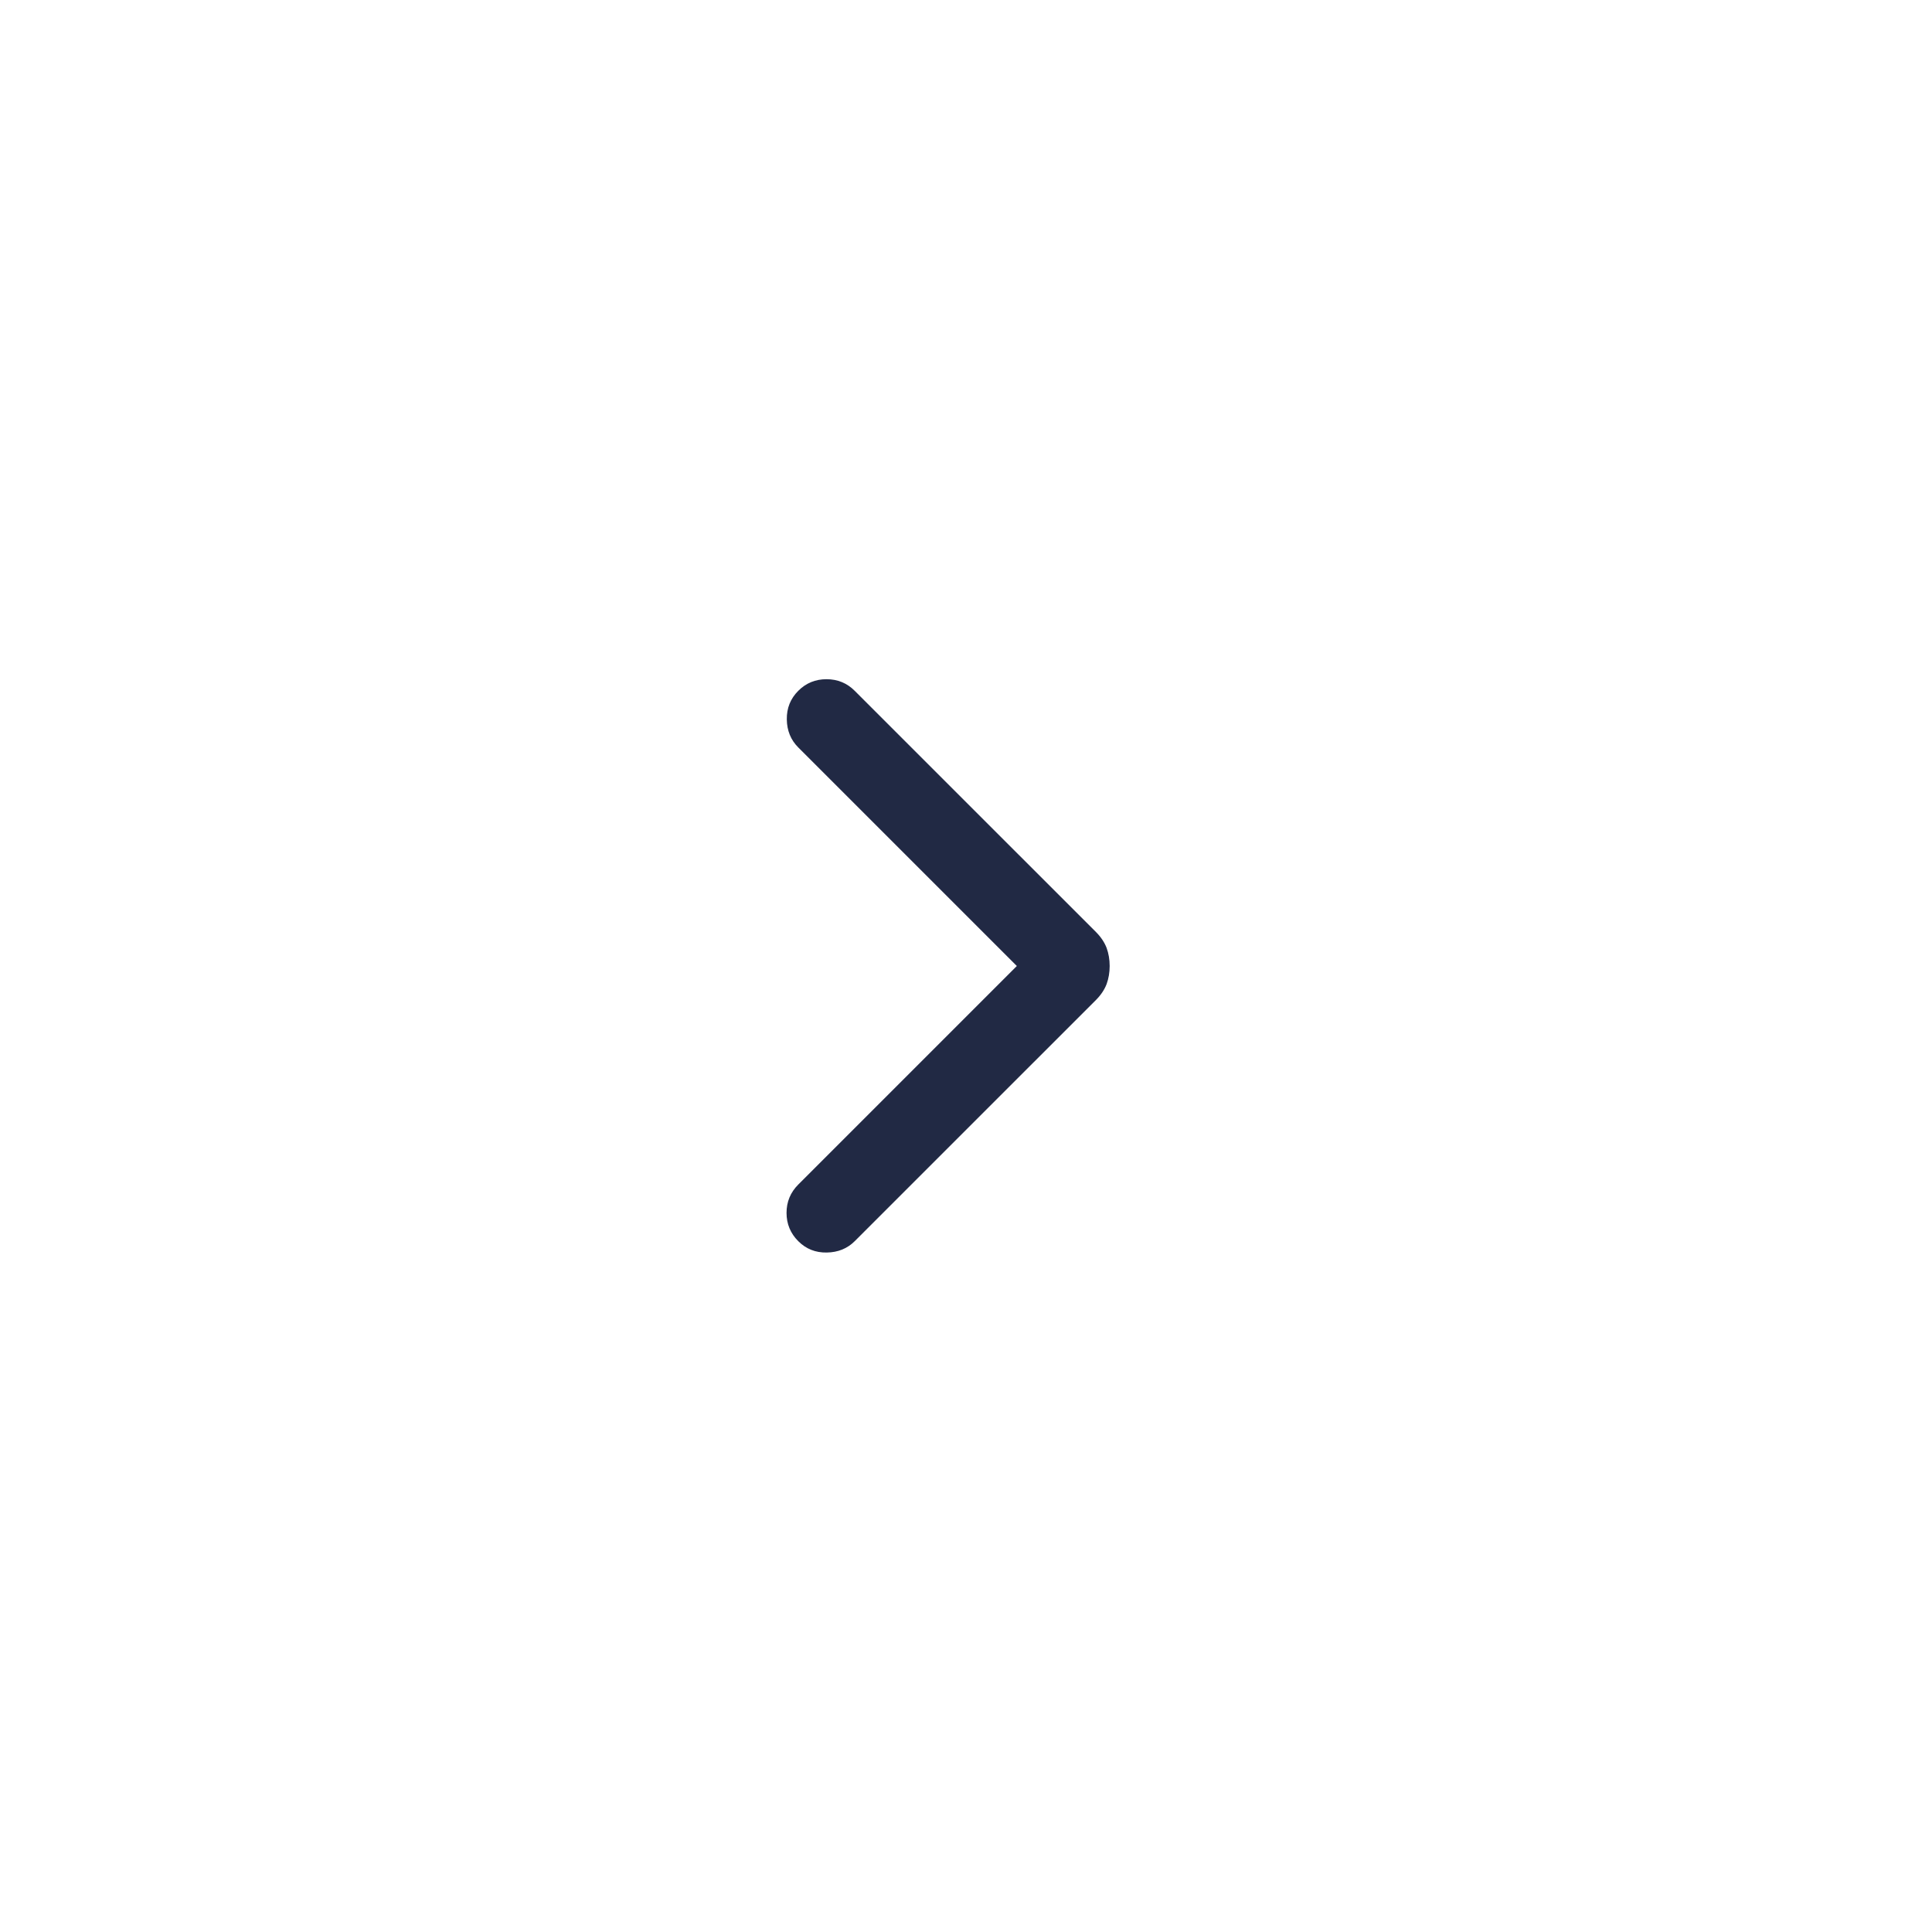
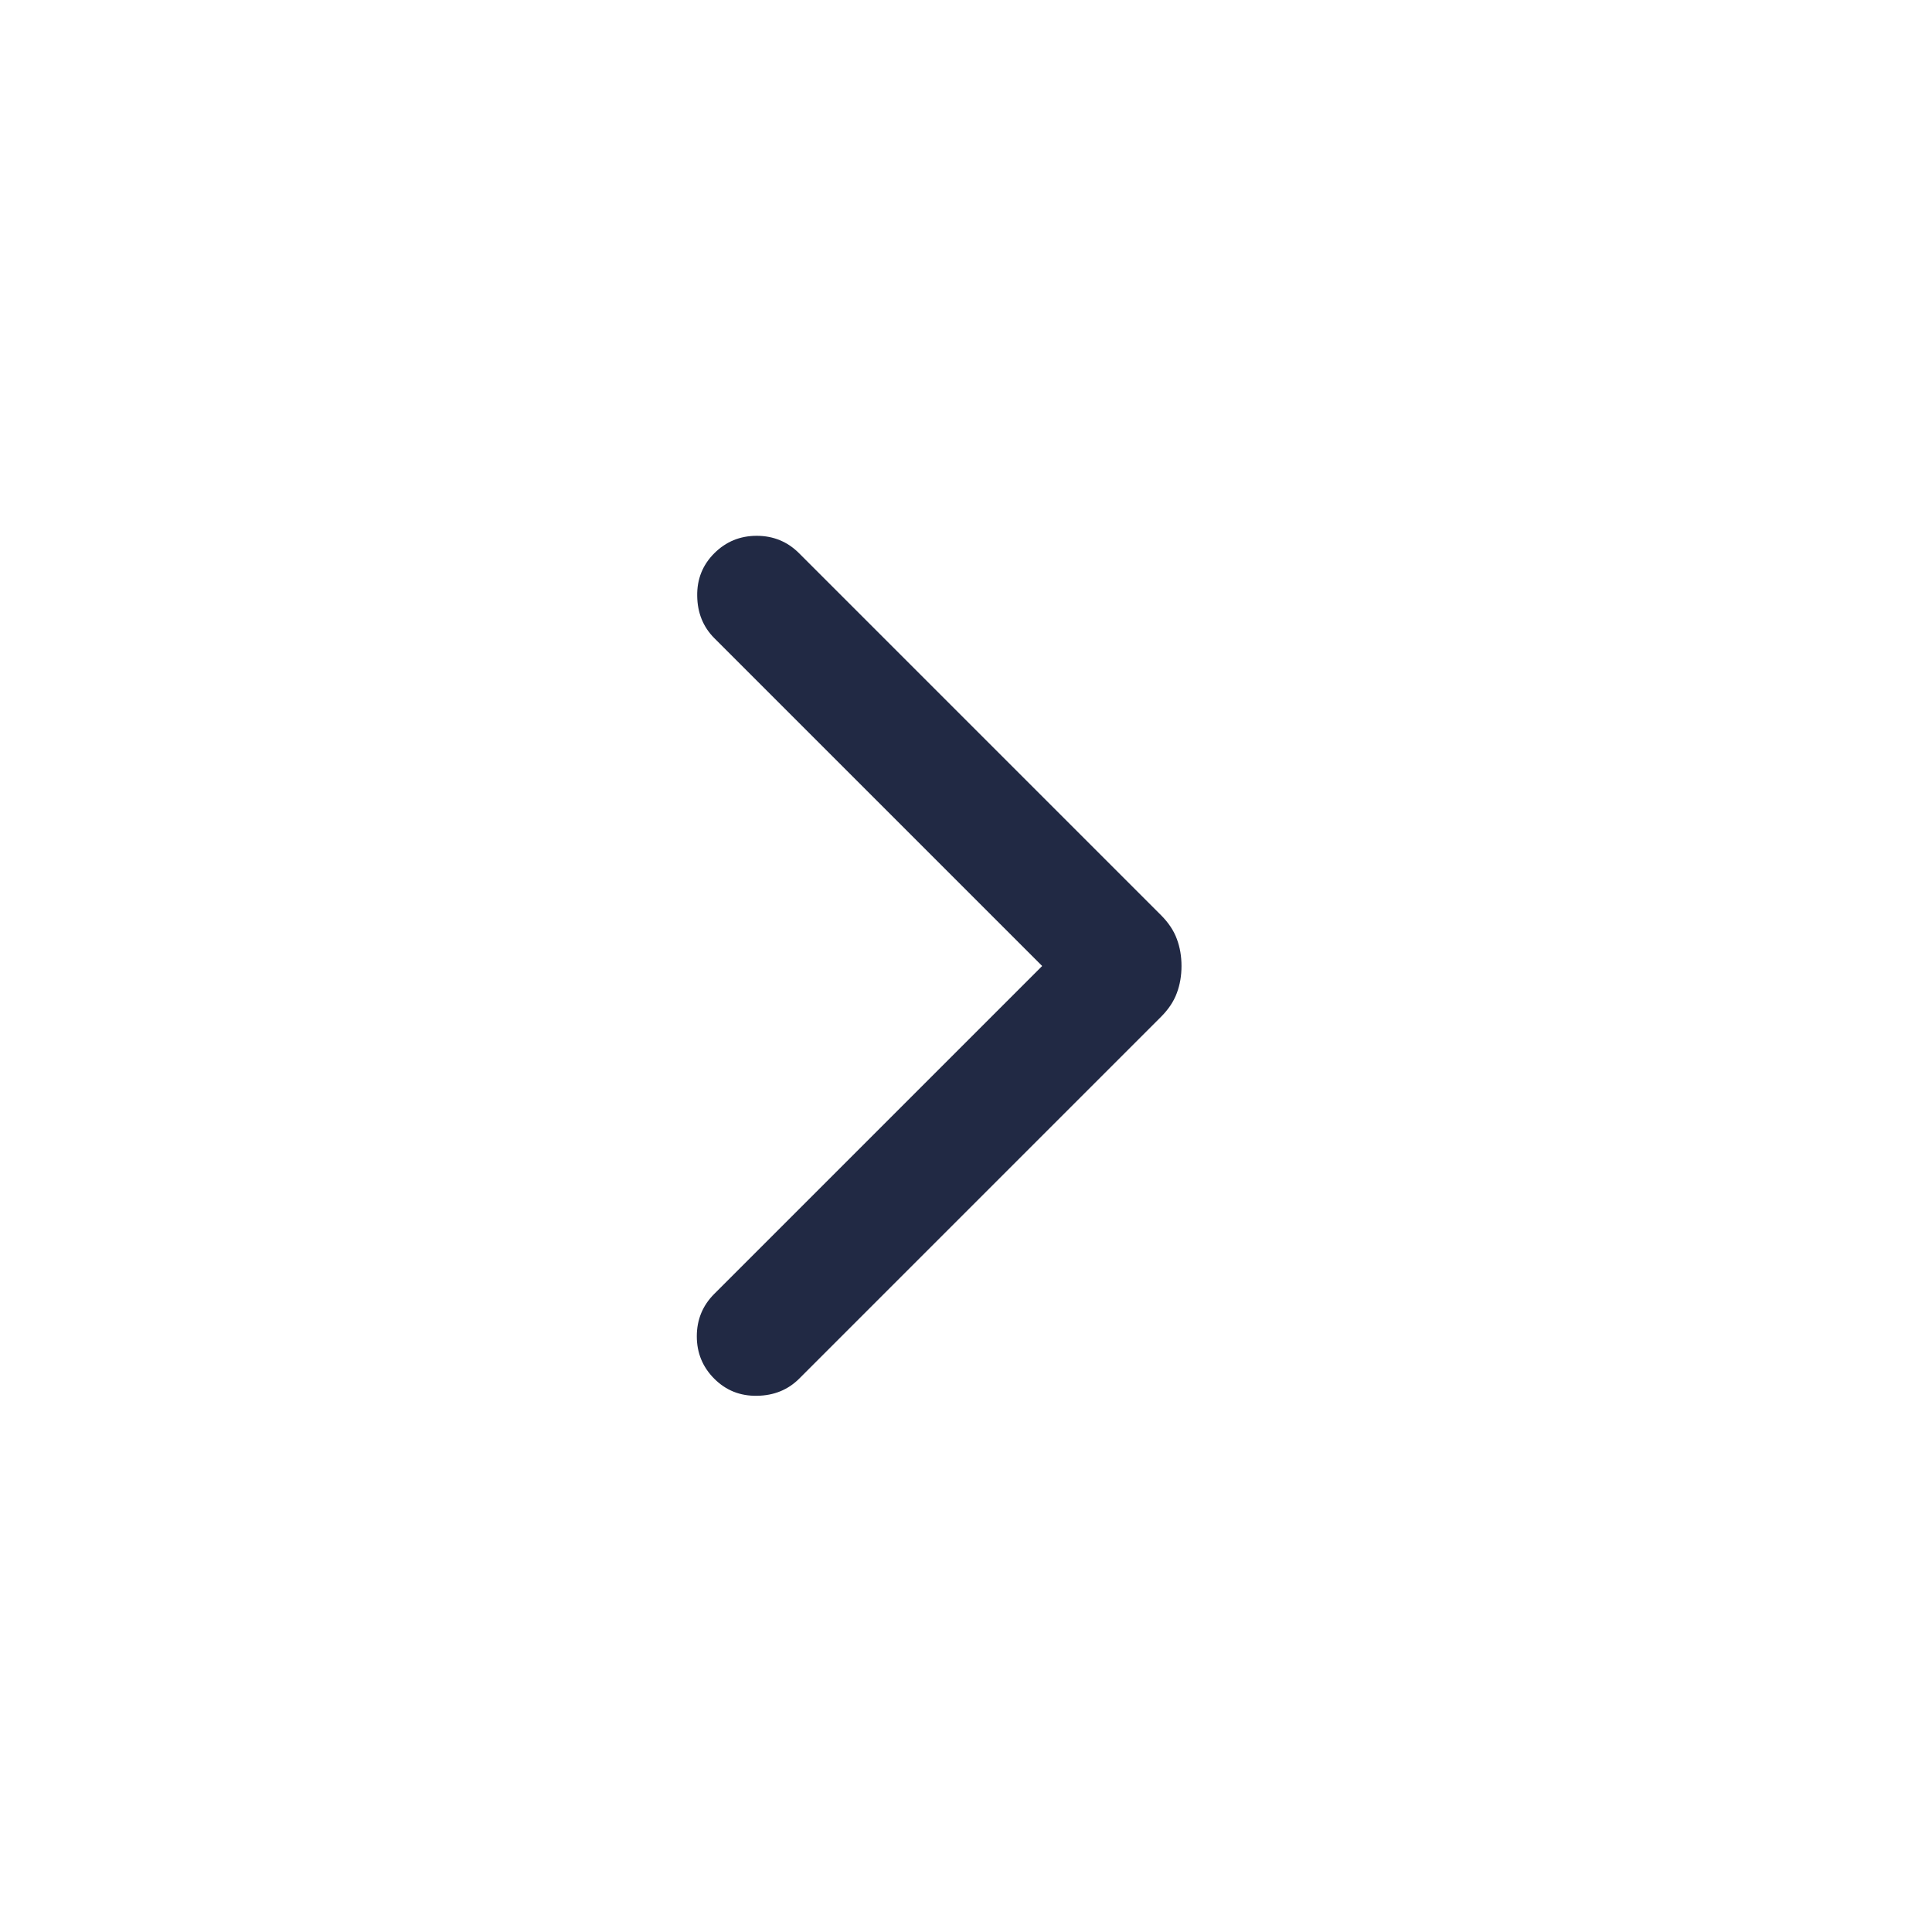
- <svg xmlns="http://www.w3.org/2000/svg" width="36" height="36" viewBox="0 0 36 36" fill="none">
-   <mask id="mask0_8407_14827" style="mask-type:alpha" maskUnits="userSpaceOnUse" x="6" y="6" width="24" height="24">
-     <rect x="6" y="6" width="24" height="24" fill="#D9D9D9" />
+ <svg xmlns="http://www.w3.org/2000/svg" width="24" height="24" viewBox="0 0 24 24" fill="none">
+   <mask id="mask0_5234_177560" style="mask-type:alpha" maskUnits="userSpaceOnUse" x="0" y="0" width="24" height="24">
+     <rect width="24" height="24" fill="#D9D9D9" />
  </mask>
-   <g mask="url(#mask0_8407_14827)">
-     <path d="M18.947 18L14.874 13.927C14.735 13.788 14.664 13.614 14.661 13.405C14.658 13.195 14.729 13.018 14.874 12.873C15.018 12.728 15.194 12.656 15.4 12.656C15.607 12.656 15.783 12.728 15.927 12.873L20.422 17.367C20.515 17.461 20.581 17.56 20.62 17.663C20.658 17.767 20.677 17.88 20.677 18C20.677 18.12 20.658 18.233 20.62 18.337C20.581 18.44 20.515 18.539 20.422 18.633L15.927 23.127C15.789 23.265 15.615 23.336 15.405 23.339C15.196 23.343 15.018 23.272 14.874 23.127C14.729 22.982 14.656 22.806 14.656 22.6C14.656 22.394 14.729 22.218 14.874 22.073L18.947 18Z" fill="#212944" />
+   <g mask="url(#mask0_5234_177560)">
+     <path d="M12.946 12L8.873 7.927C8.735 7.788 8.664 7.614 8.661 7.405C8.657 7.195 8.728 7.018 8.873 6.873C9.018 6.728 9.194 6.656 9.4 6.656C9.606 6.656 9.782 6.728 9.927 6.873L14.421 11.367C14.515 11.461 14.581 11.56 14.619 11.664C14.658 11.767 14.677 11.88 14.677 12C14.677 12.12 14.658 12.233 14.619 12.336C14.581 12.44 14.515 12.539 14.421 12.633L9.927 17.127C9.788 17.265 9.614 17.336 9.405 17.339C9.195 17.343 9.018 17.272 8.873 17.127C8.728 16.982 8.656 16.806 8.656 16.6C8.656 16.394 8.728 16.218 8.873 16.073L12.946 12Z" fill="#212944" />
  </g>
</svg>
